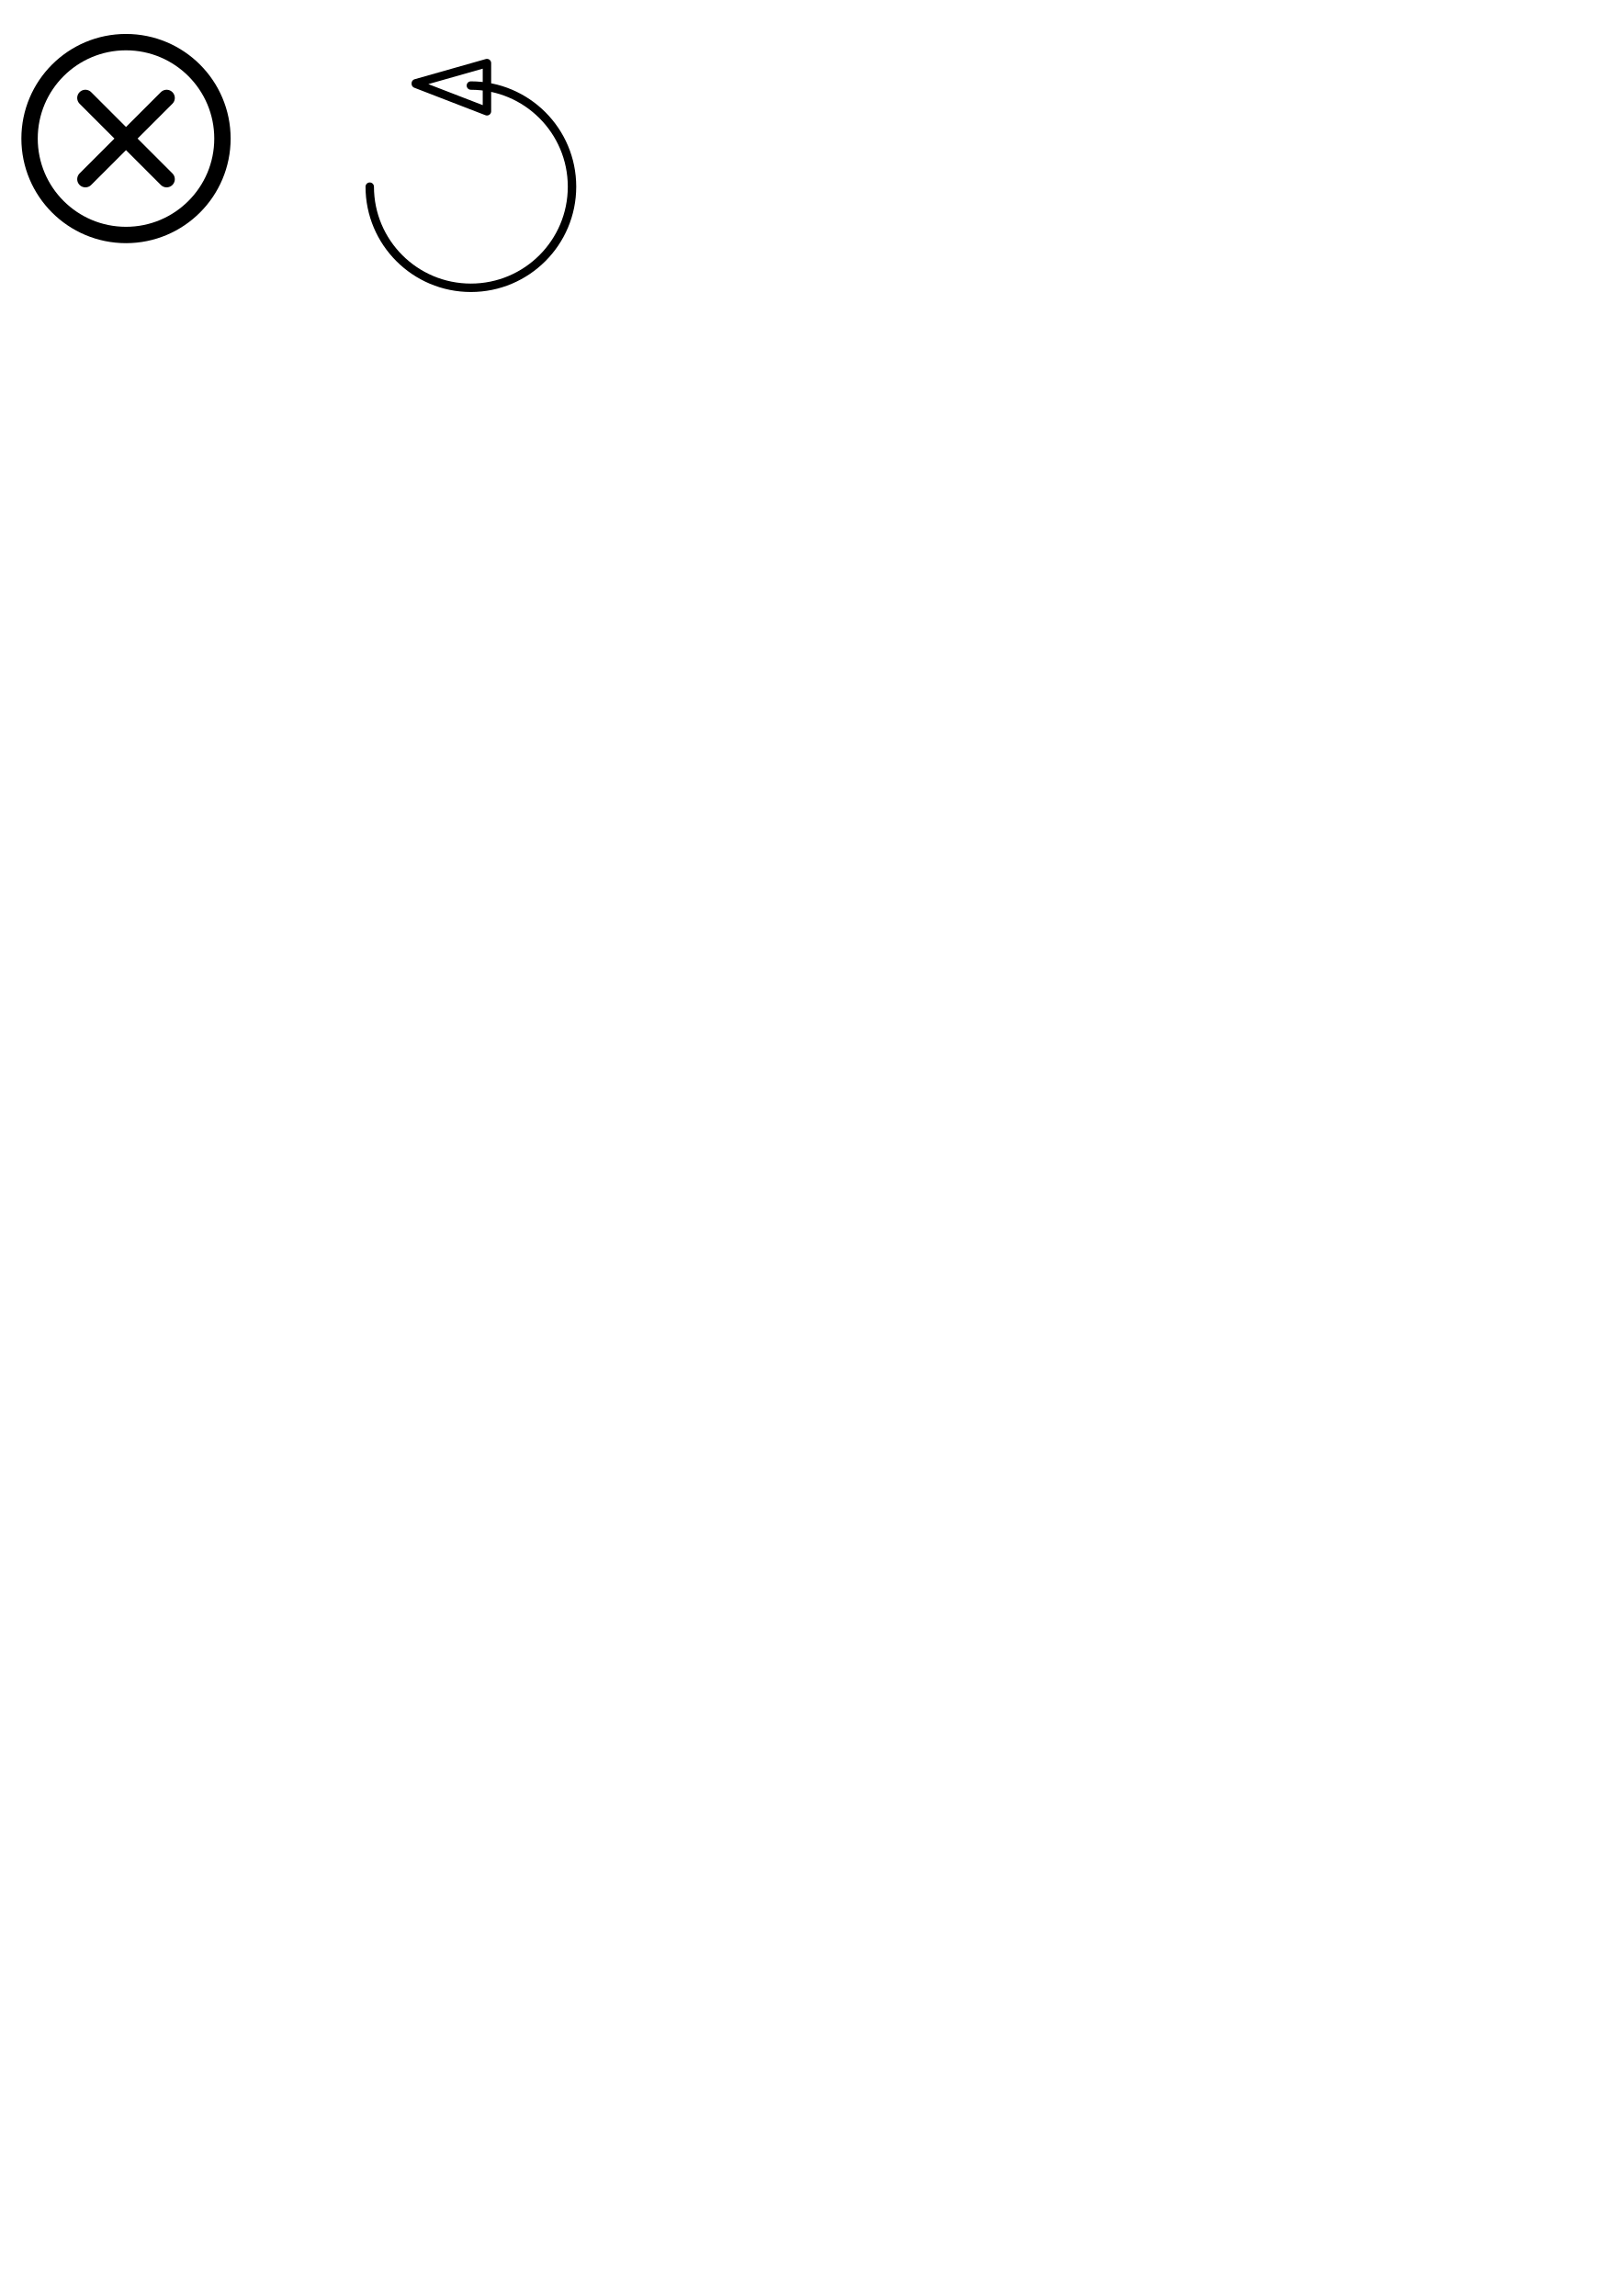
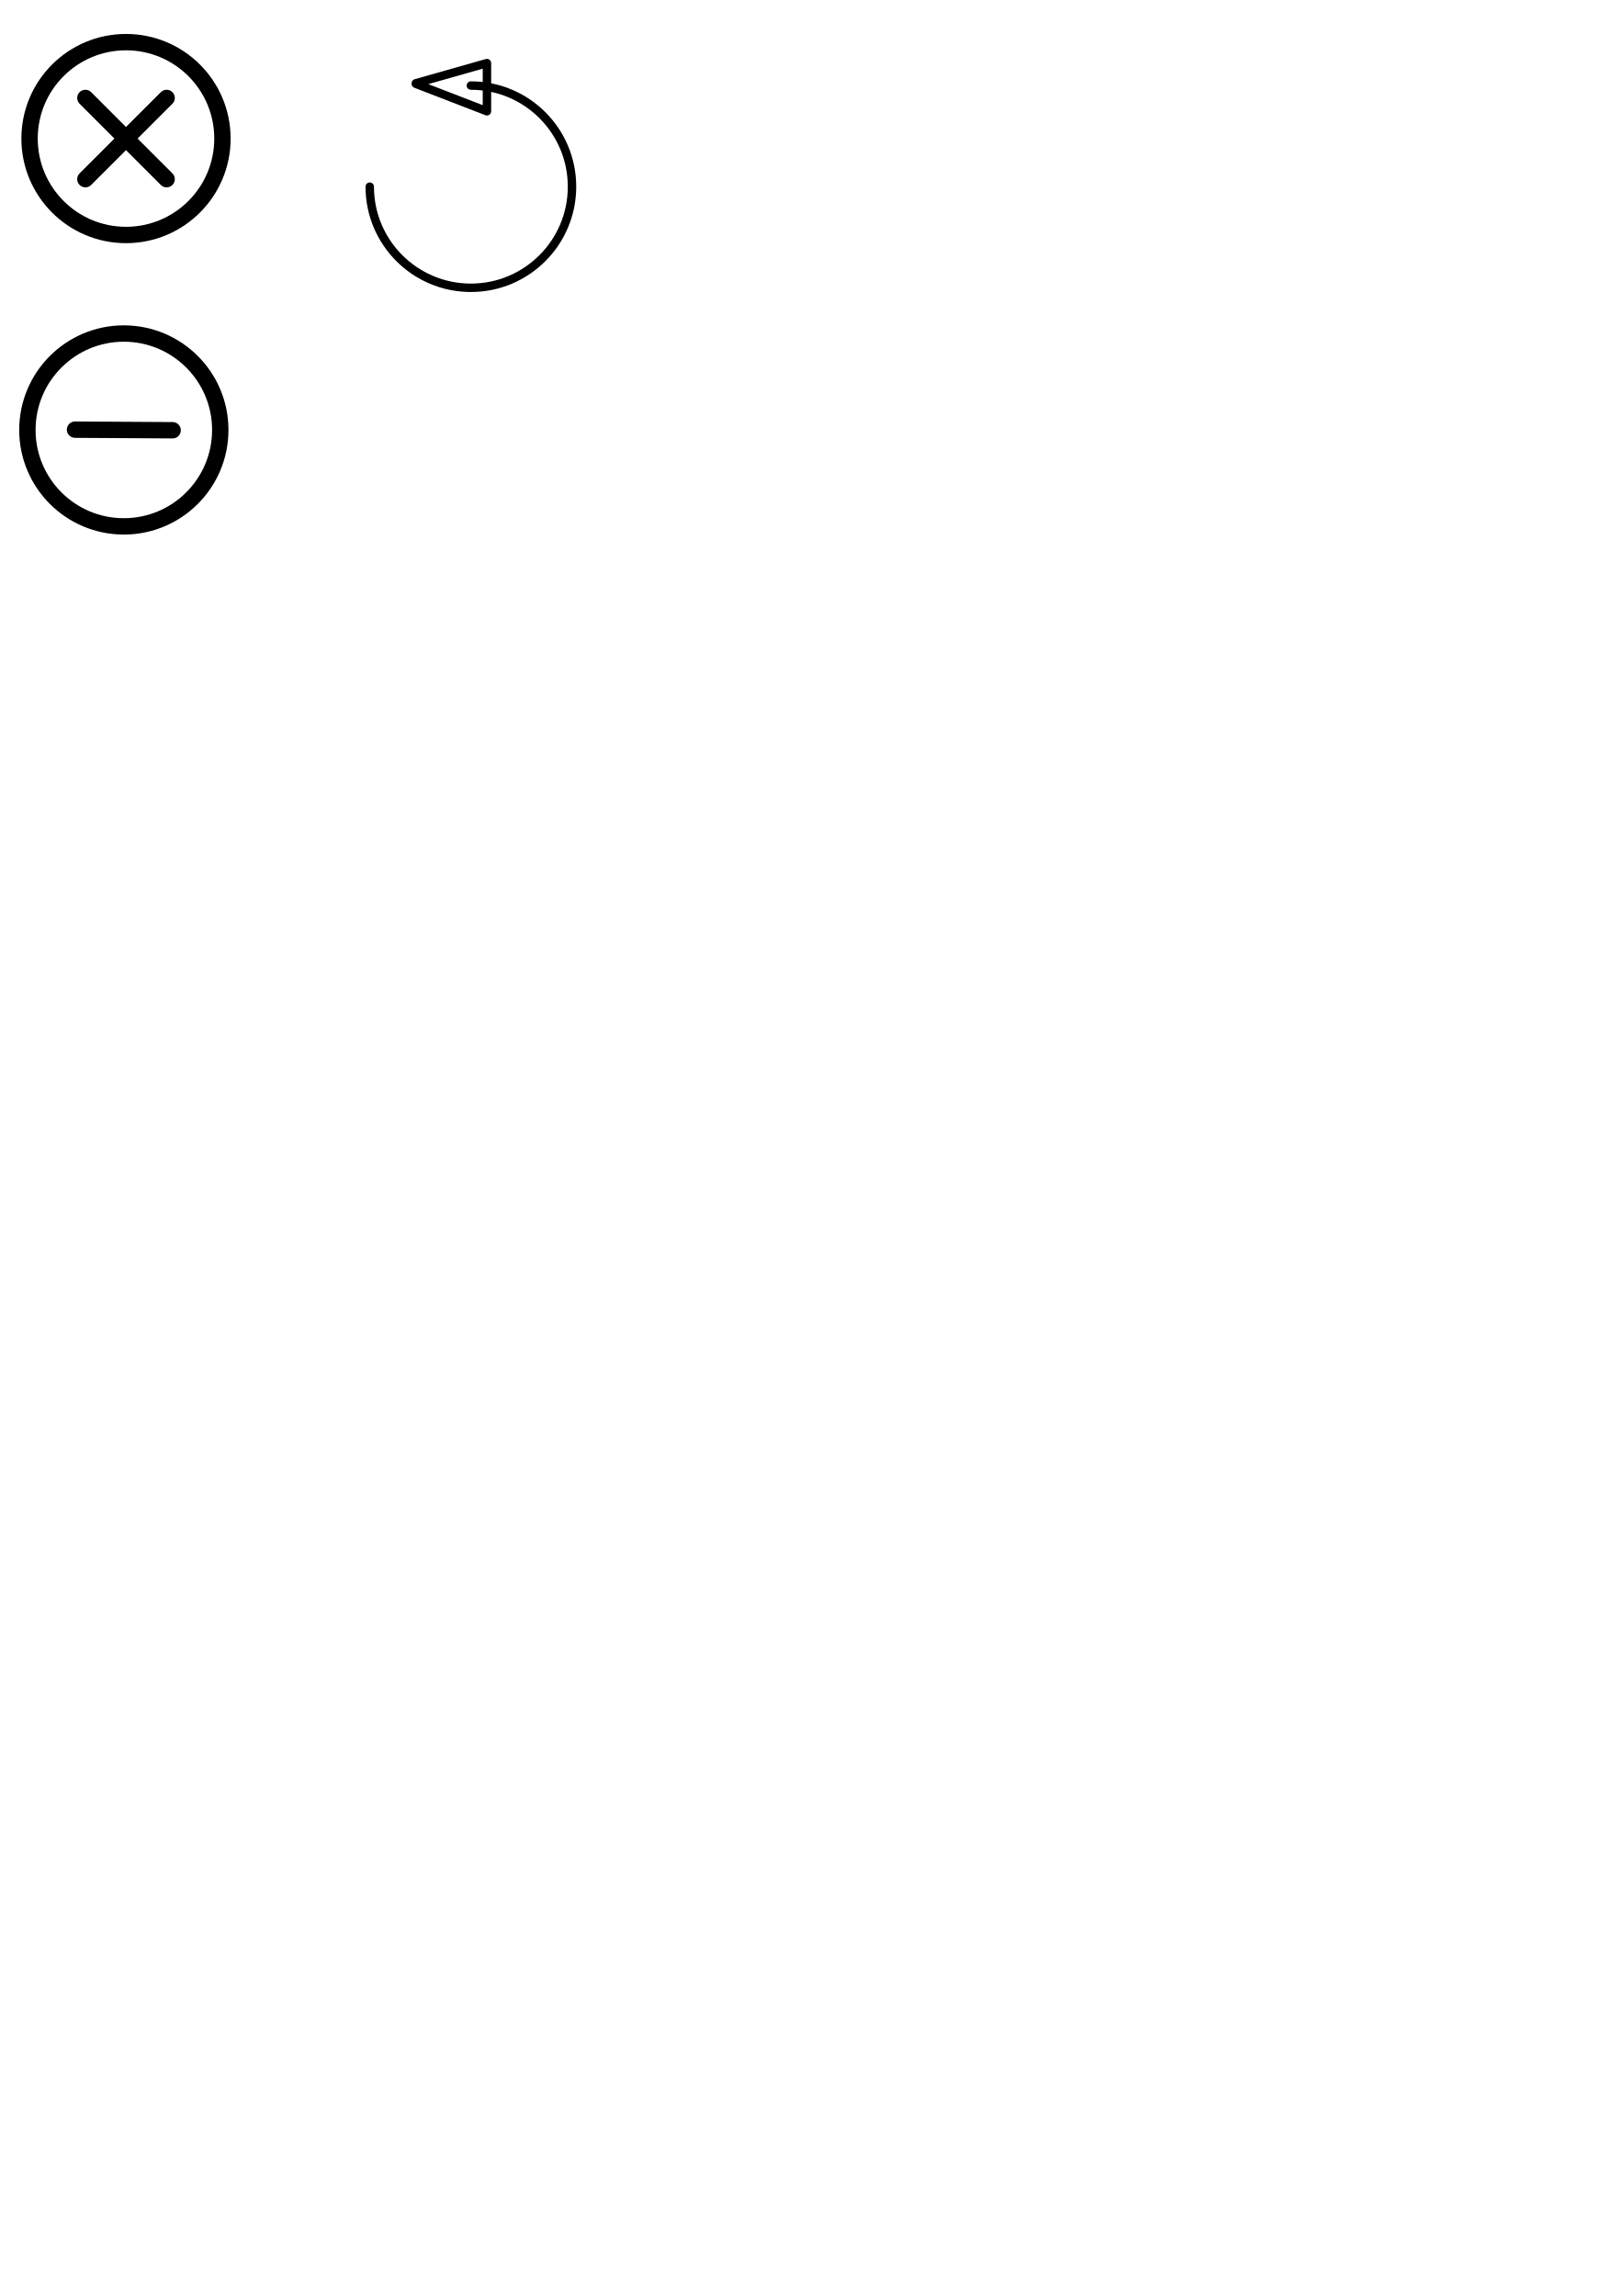
<svg xmlns="http://www.w3.org/2000/svg" width="210mm" height="297mm" id="svg2" version="1.1">
  <defs id="defs4" />
  <g id="layer1">
    <path d="m 81.451,47.885 -39.714,39.714 m 0,-39.714 39.714,39.714 m 27.286,-19.857 c 0,26.036 -21.107,47.143 -47.143,47.143 -26.036,0 -47.143,-21.107 -47.143,-47.143 0,-26.036 21.107,-47.143 47.143,-47.143 26.036,0 47.143,21.107 47.143,47.143 z" style="fill:none;stroke:#000000;stroke-width:8;stroke-linecap:round;stroke-linejoin:miter;stroke-miterlimit:4;stroke-opacity:1;stroke-dasharray:none" id="path3793" />
    <path id="rect4241" style="fill:none;stroke:#000000;stroke-width:4.121;stroke-linecap:round;stroke-linejoin:round;stroke-miterlimit:4;stroke-opacity:1" d="m 238.032,30.844 -34.781,9.875 0,0.25 34.781,13.438 0,-23.562 z m -7.857,10.985 c 27.303,0 49.437,22.134 49.437,49.437 0,27.303 -22.134,49.437 -49.437,49.437 -27.303,0 -49.437,-22.134 -49.437,-49.437 0,0 0,-10e-7 0,-10e-7" />
+     <path id="path2984" style="fill:none;stroke:#000000;stroke-width:8;stroke-linecap:round;stroke-linejoin:miter;stroke-miterlimit:4;stroke-opacity:1;stroke-dasharray:none" d="m 84.388,210.349 -47.714,-0.286 m 71,0.143 c 0,26.036 -21.107,47.143 -47.143,47.143 -26.036,0 -47.143,-21.107 -47.143,-47.143 0,-26.036 21.107,-47.143 47.143,-47.143 26.036,0 47.143,21.107 47.143,47.143 z" />
  </g>
</svg>
